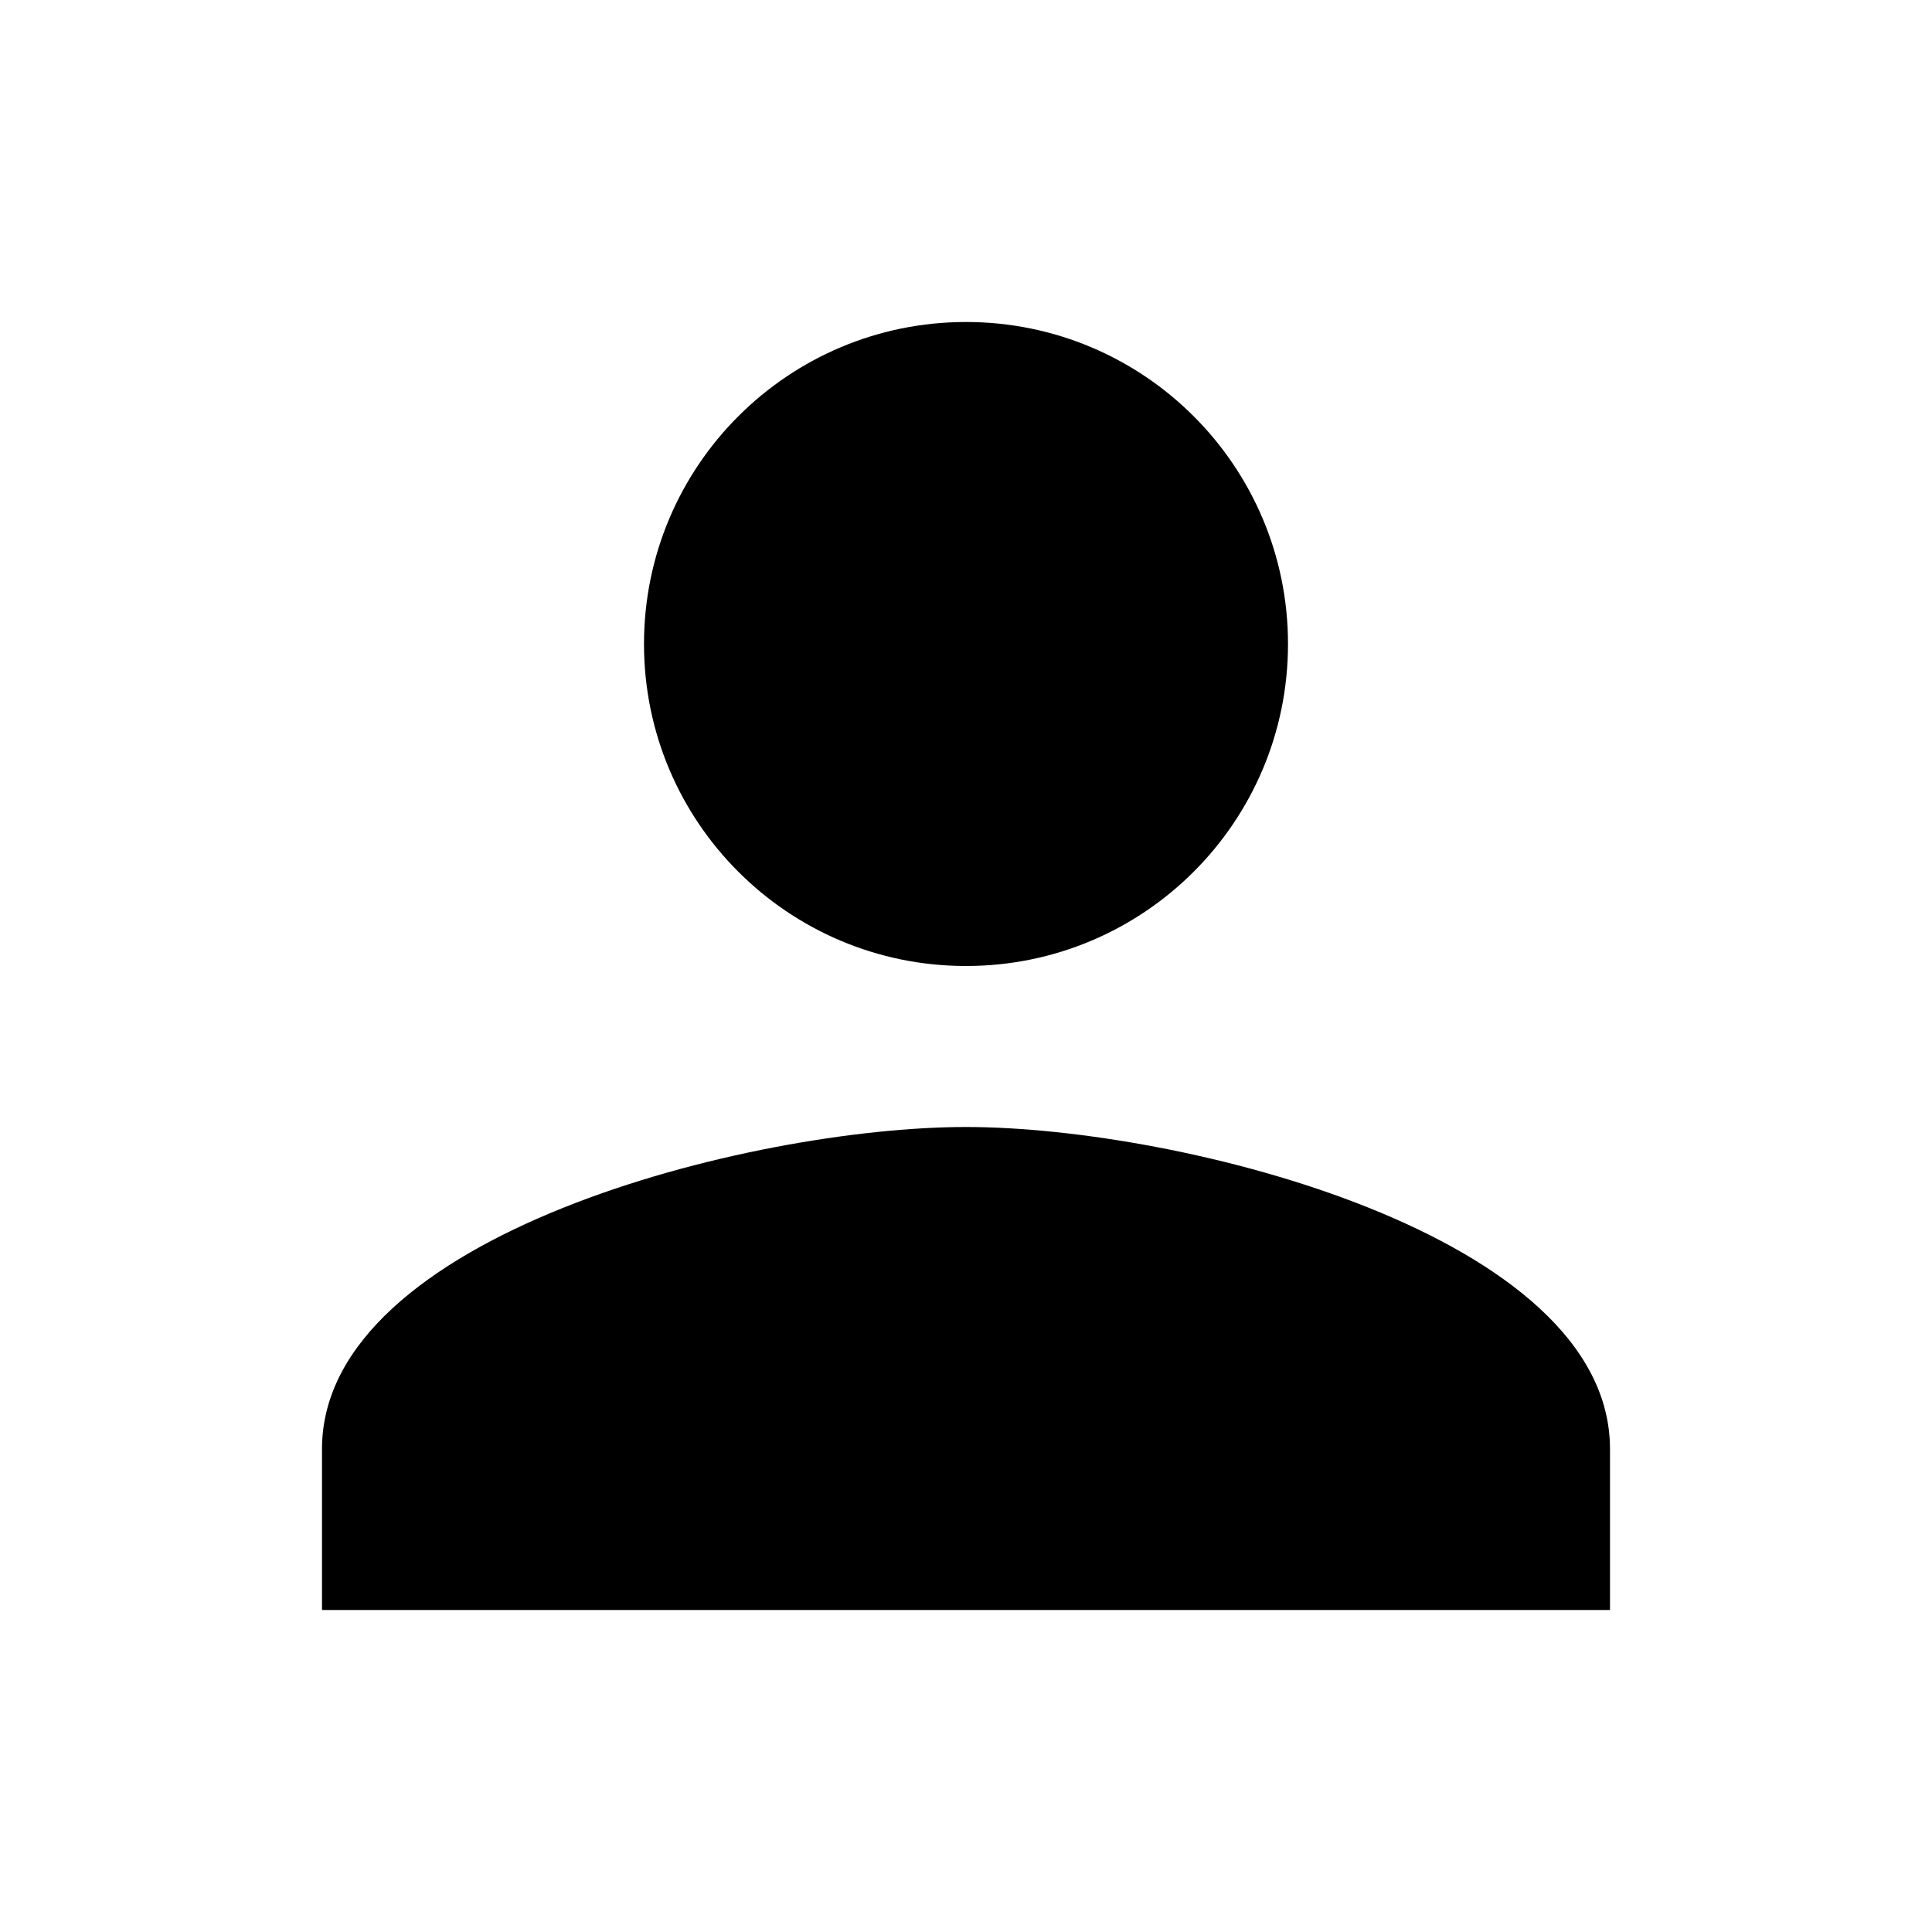
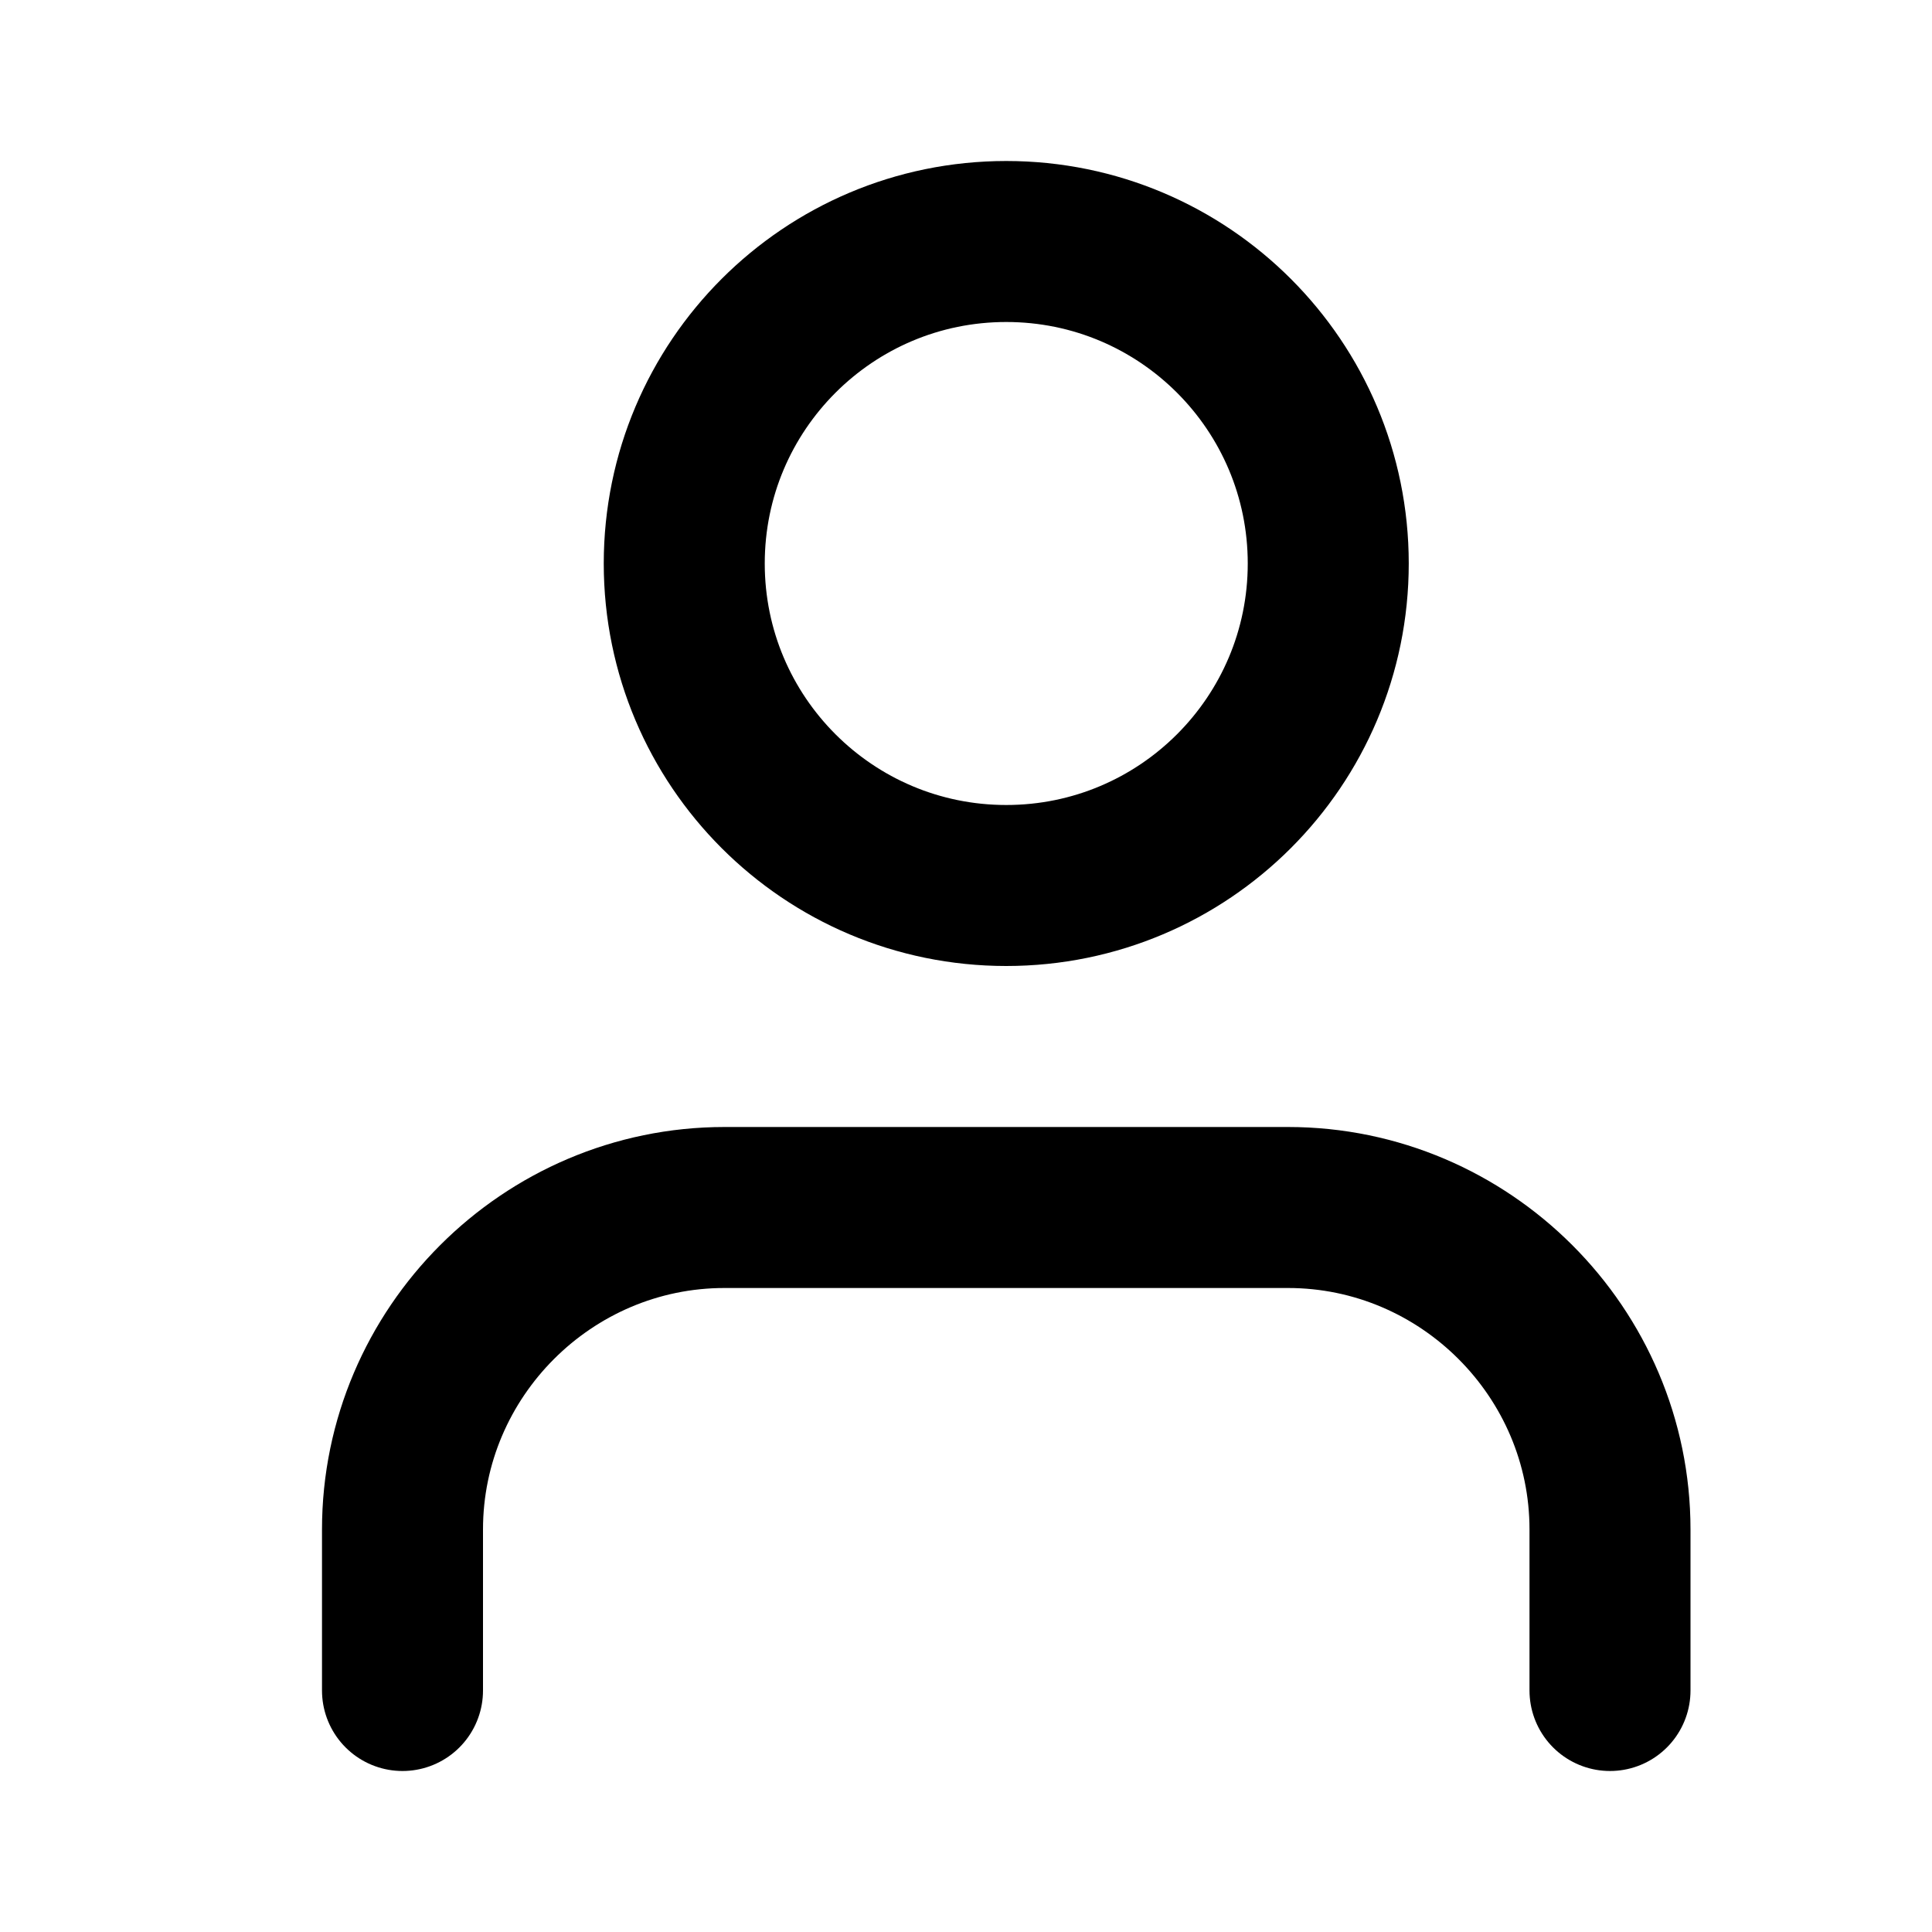
- <svg xmlns="http://www.w3.org/2000/svg" viewBox="0 0 24 24">
-   <path fill="currentColor" d="M12 12c2.21 0 4-1.79 4-4s-1.79-4-4-4-4 1.79-4 4 1.79 4 4 4zm0 2c-2.67 0-8 1.34-8 4v2h16v-2c0-2.66-5.33-4-8-4z" />
+ <svg xmlns="http://www.w3.org/2000/svg" id="Layer_1" viewBox="0 0 24 24">
+   <defs>
+     <style>.st0{fill:none;stroke:#000;stroke-linecap:round;stroke-linejoin:round;stroke-width:2px}</style>
+   </defs>
+   <path d="M20 21v-2c0-2.2-1.8-4-4-4H9c-2.2 0-4 1.8-4 4v2" class="st0" />
+   <circle cx="12.5" cy="7" r="4" class="st0" />
</svg>
